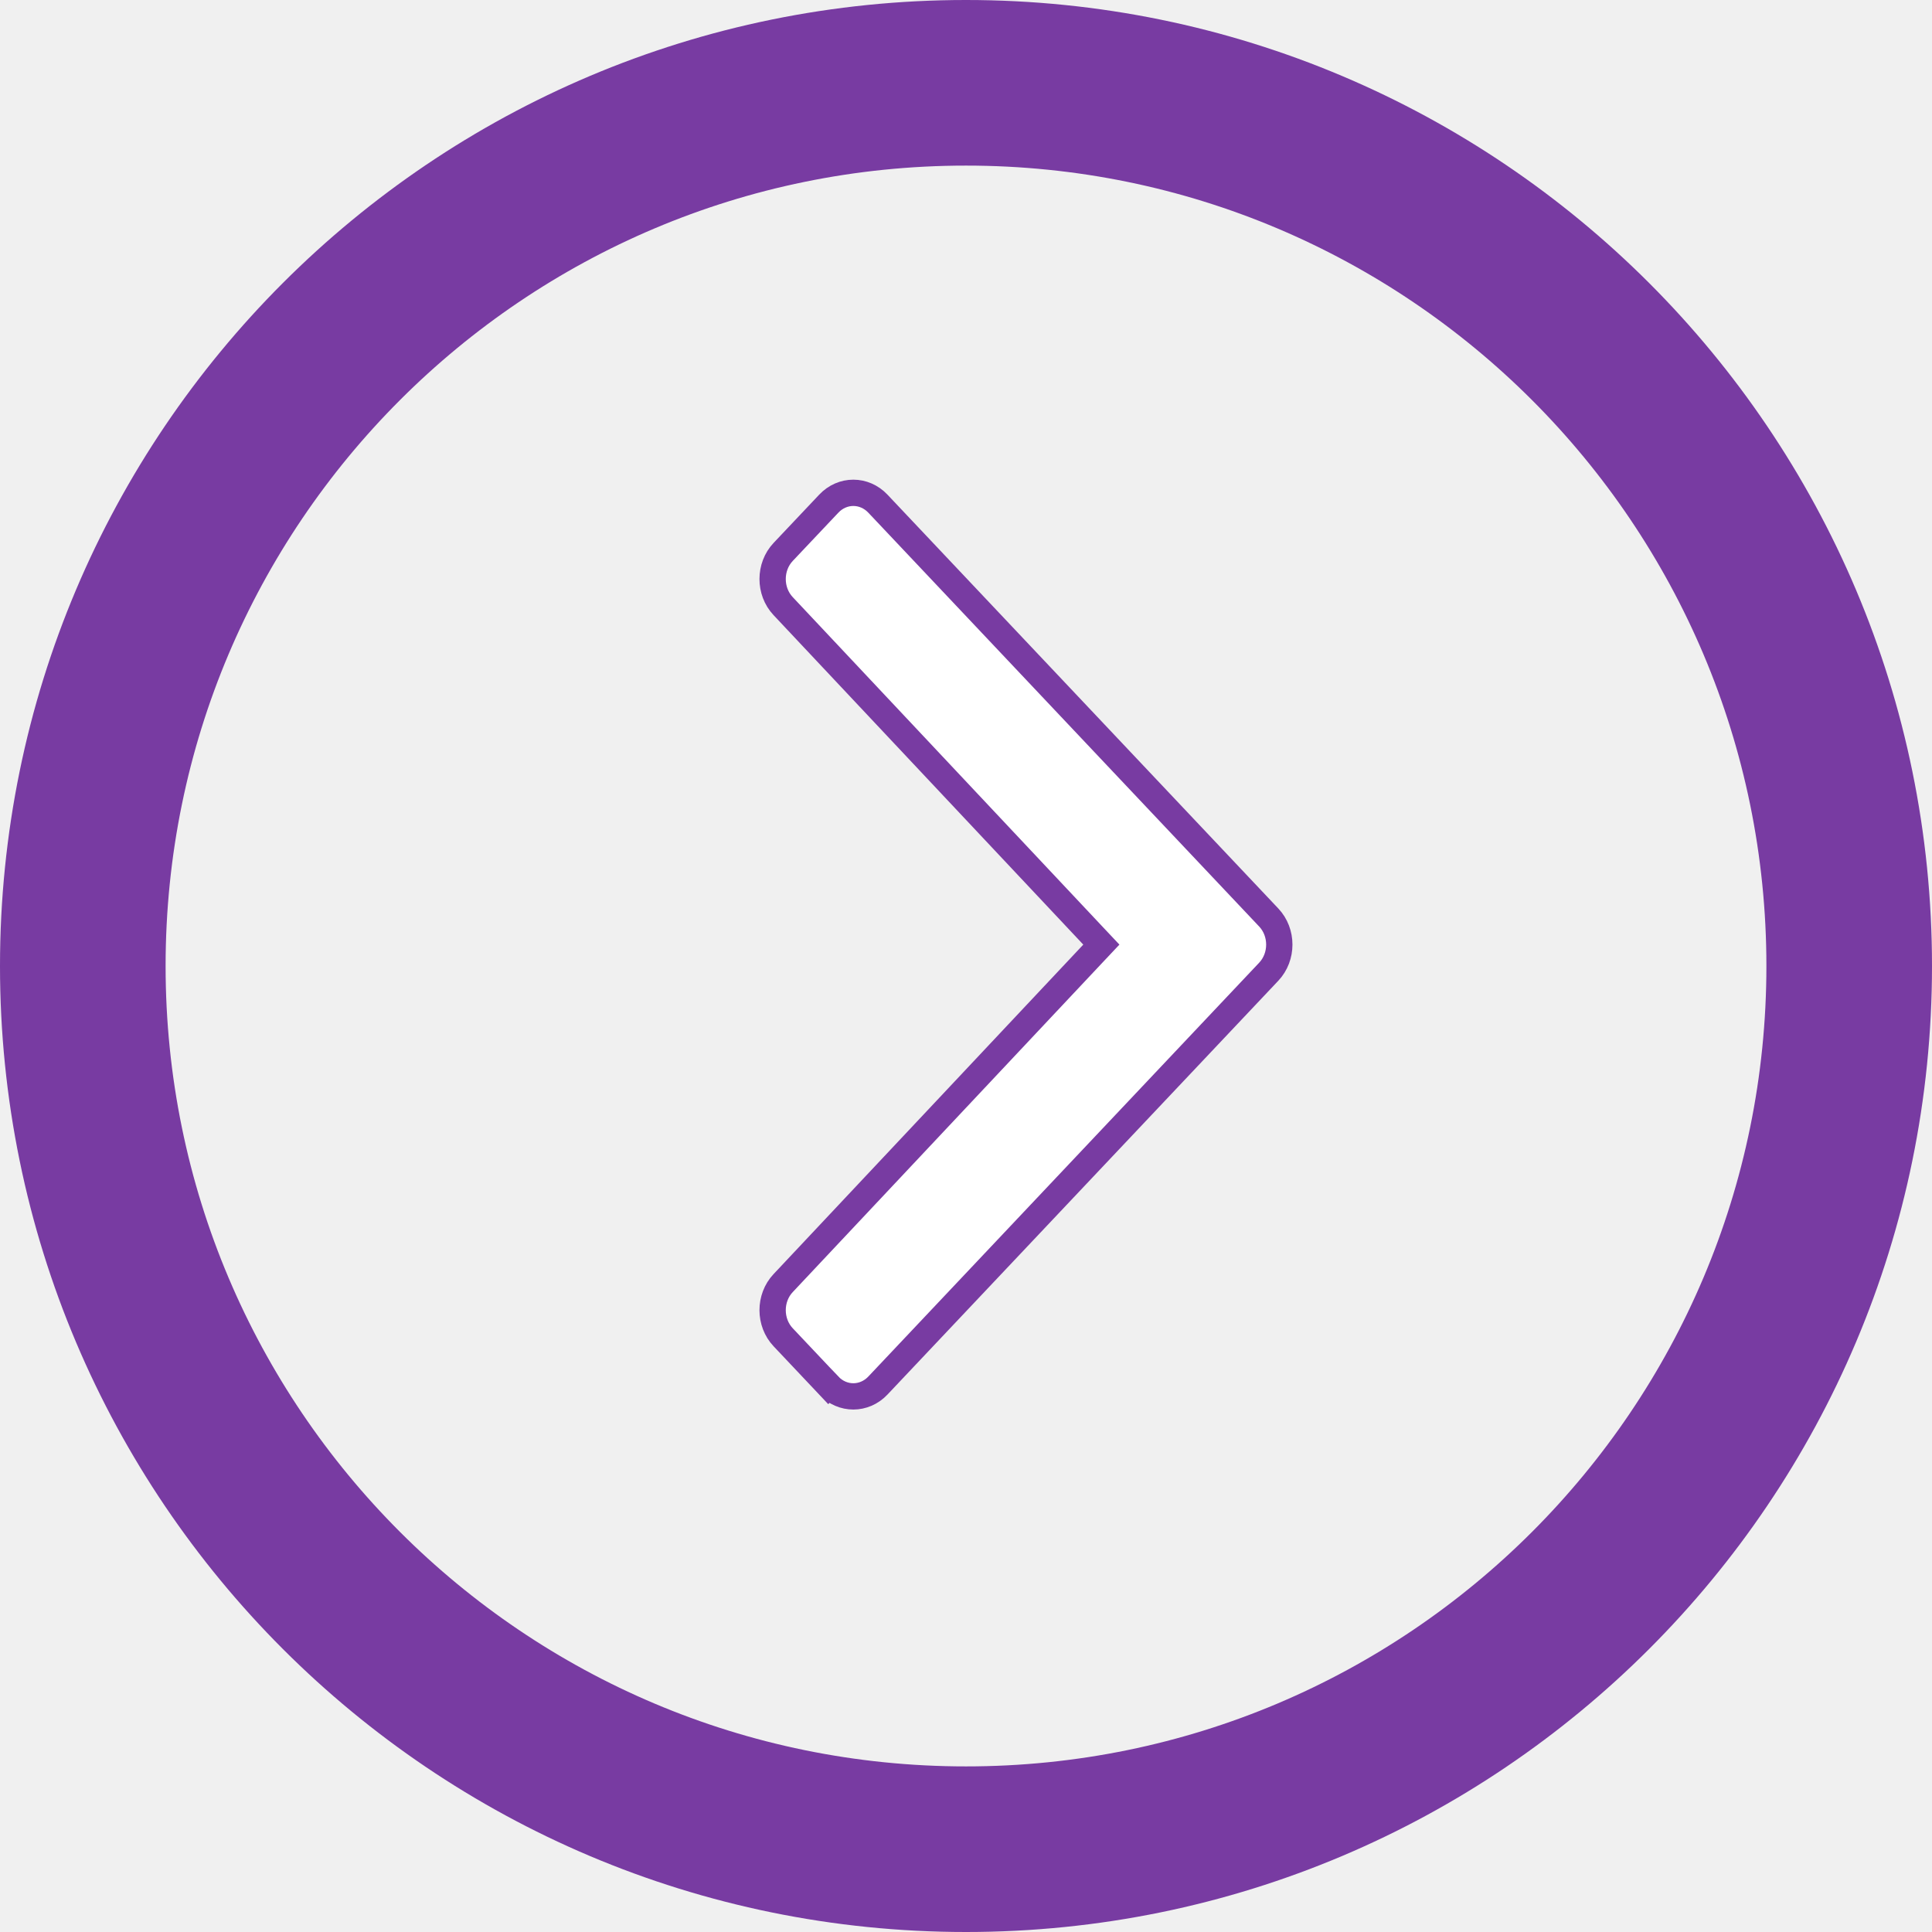
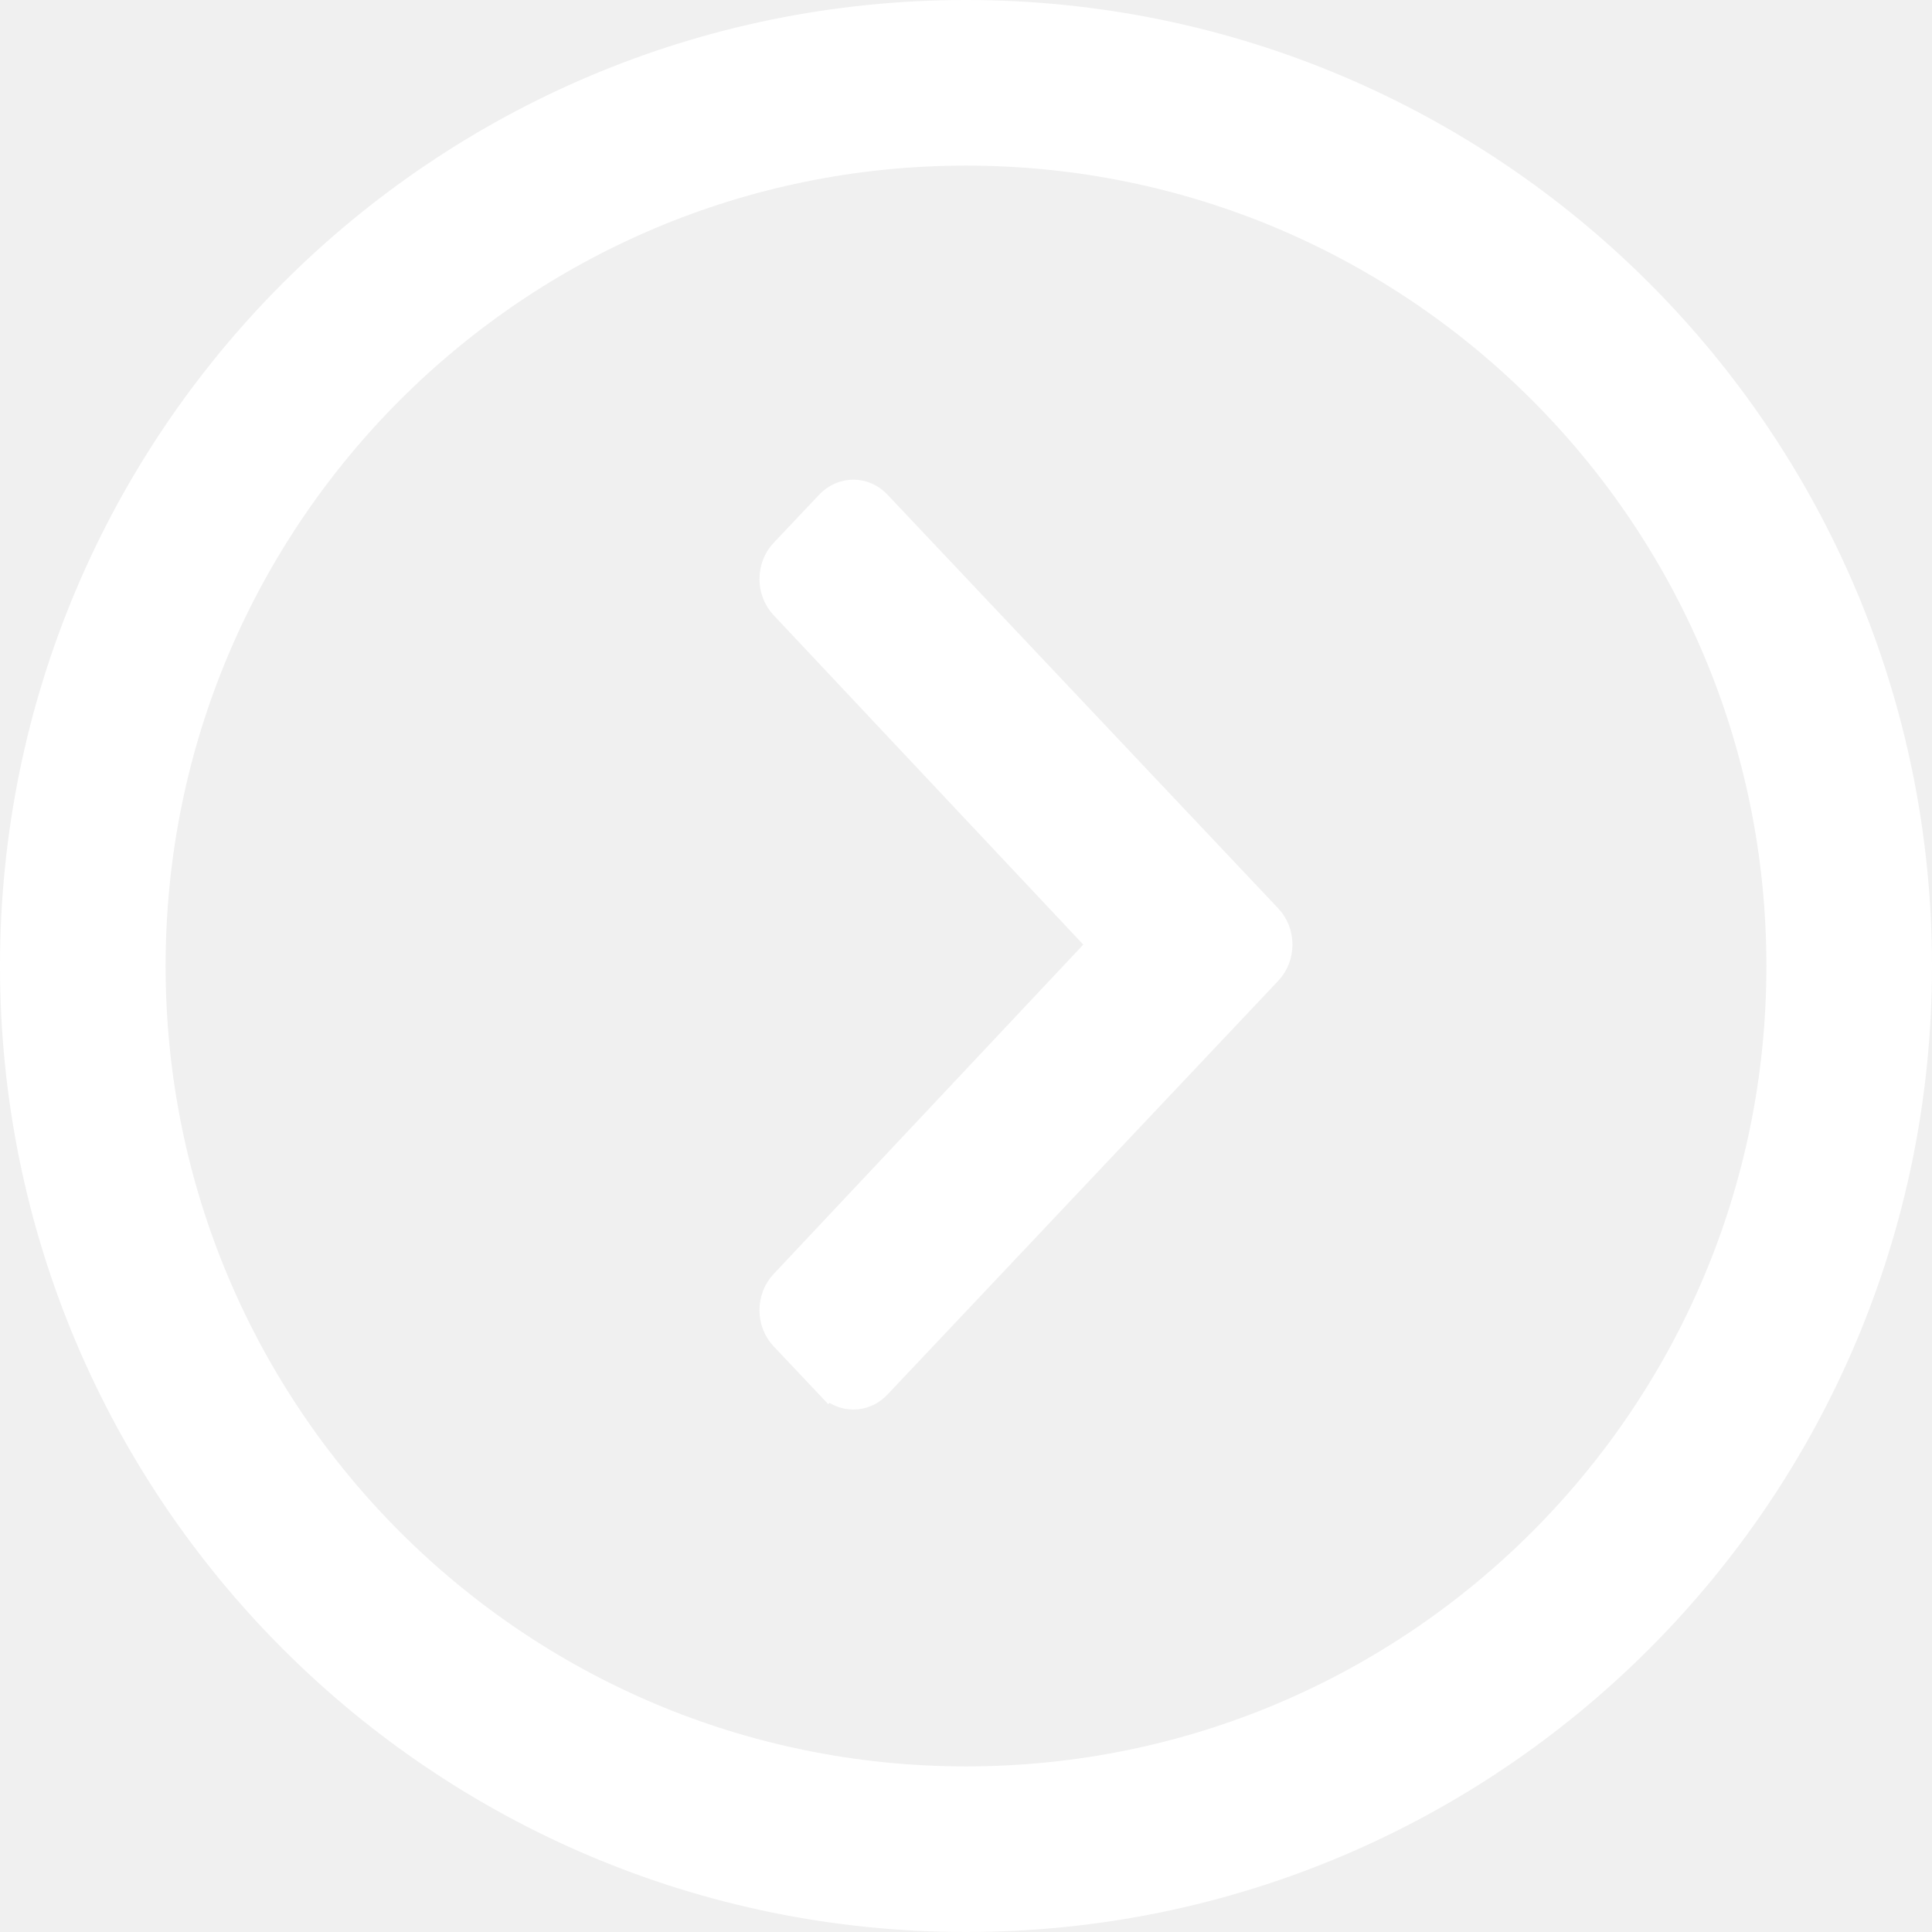
<svg xmlns="http://www.w3.org/2000/svg" width="70" height="70" viewBox="0 0 70 70" fill="none">
-   <path d="M30.028 50.201L29.681 50.528L30.028 50.201L28.376 48.452C27.867 47.914 27.866 47.03 28.374 46.49L39.597 34.551L39.904 34.225L39.597 33.899L28.374 21.96C27.866 21.42 27.867 20.536 28.376 19.997L30.028 18.249C30.523 17.725 31.313 17.725 31.808 18.249L31.808 18.249L45.969 33.243L45.969 33.243C46.479 33.782 46.479 34.667 45.969 35.207C45.969 35.207 45.969 35.207 45.969 35.207L31.808 50.201C31.313 50.725 30.523 50.725 30.028 50.201Z" fill="white" stroke="#783BA2" stroke-width="0.953" />
-   <circle cx="35" cy="35" r="32" stroke="#783BA2" stroke-width="6" />
+   <path d="M30.028 50.201L29.681 50.528L30.028 50.201L28.376 48.452C27.867 47.914 27.866 47.03 28.374 46.49L39.597 34.551L39.904 34.225L39.597 33.899L28.374 21.96C27.866 21.42 27.867 20.536 28.376 19.997L30.028 18.249C30.523 17.725 31.313 17.725 31.808 18.249L31.808 18.249L45.969 33.243L45.969 33.243C46.479 33.782 46.479 34.667 45.969 35.207C45.969 35.207 45.969 35.207 45.969 35.207L31.808 50.201C31.313 50.725 30.523 50.725 30.028 50.201Z" fill="white" stroke="white" stroke-width="0.953" />
+   <circle cx="35" cy="35" r="32" stroke="white" stroke-width="6" />
</svg>
